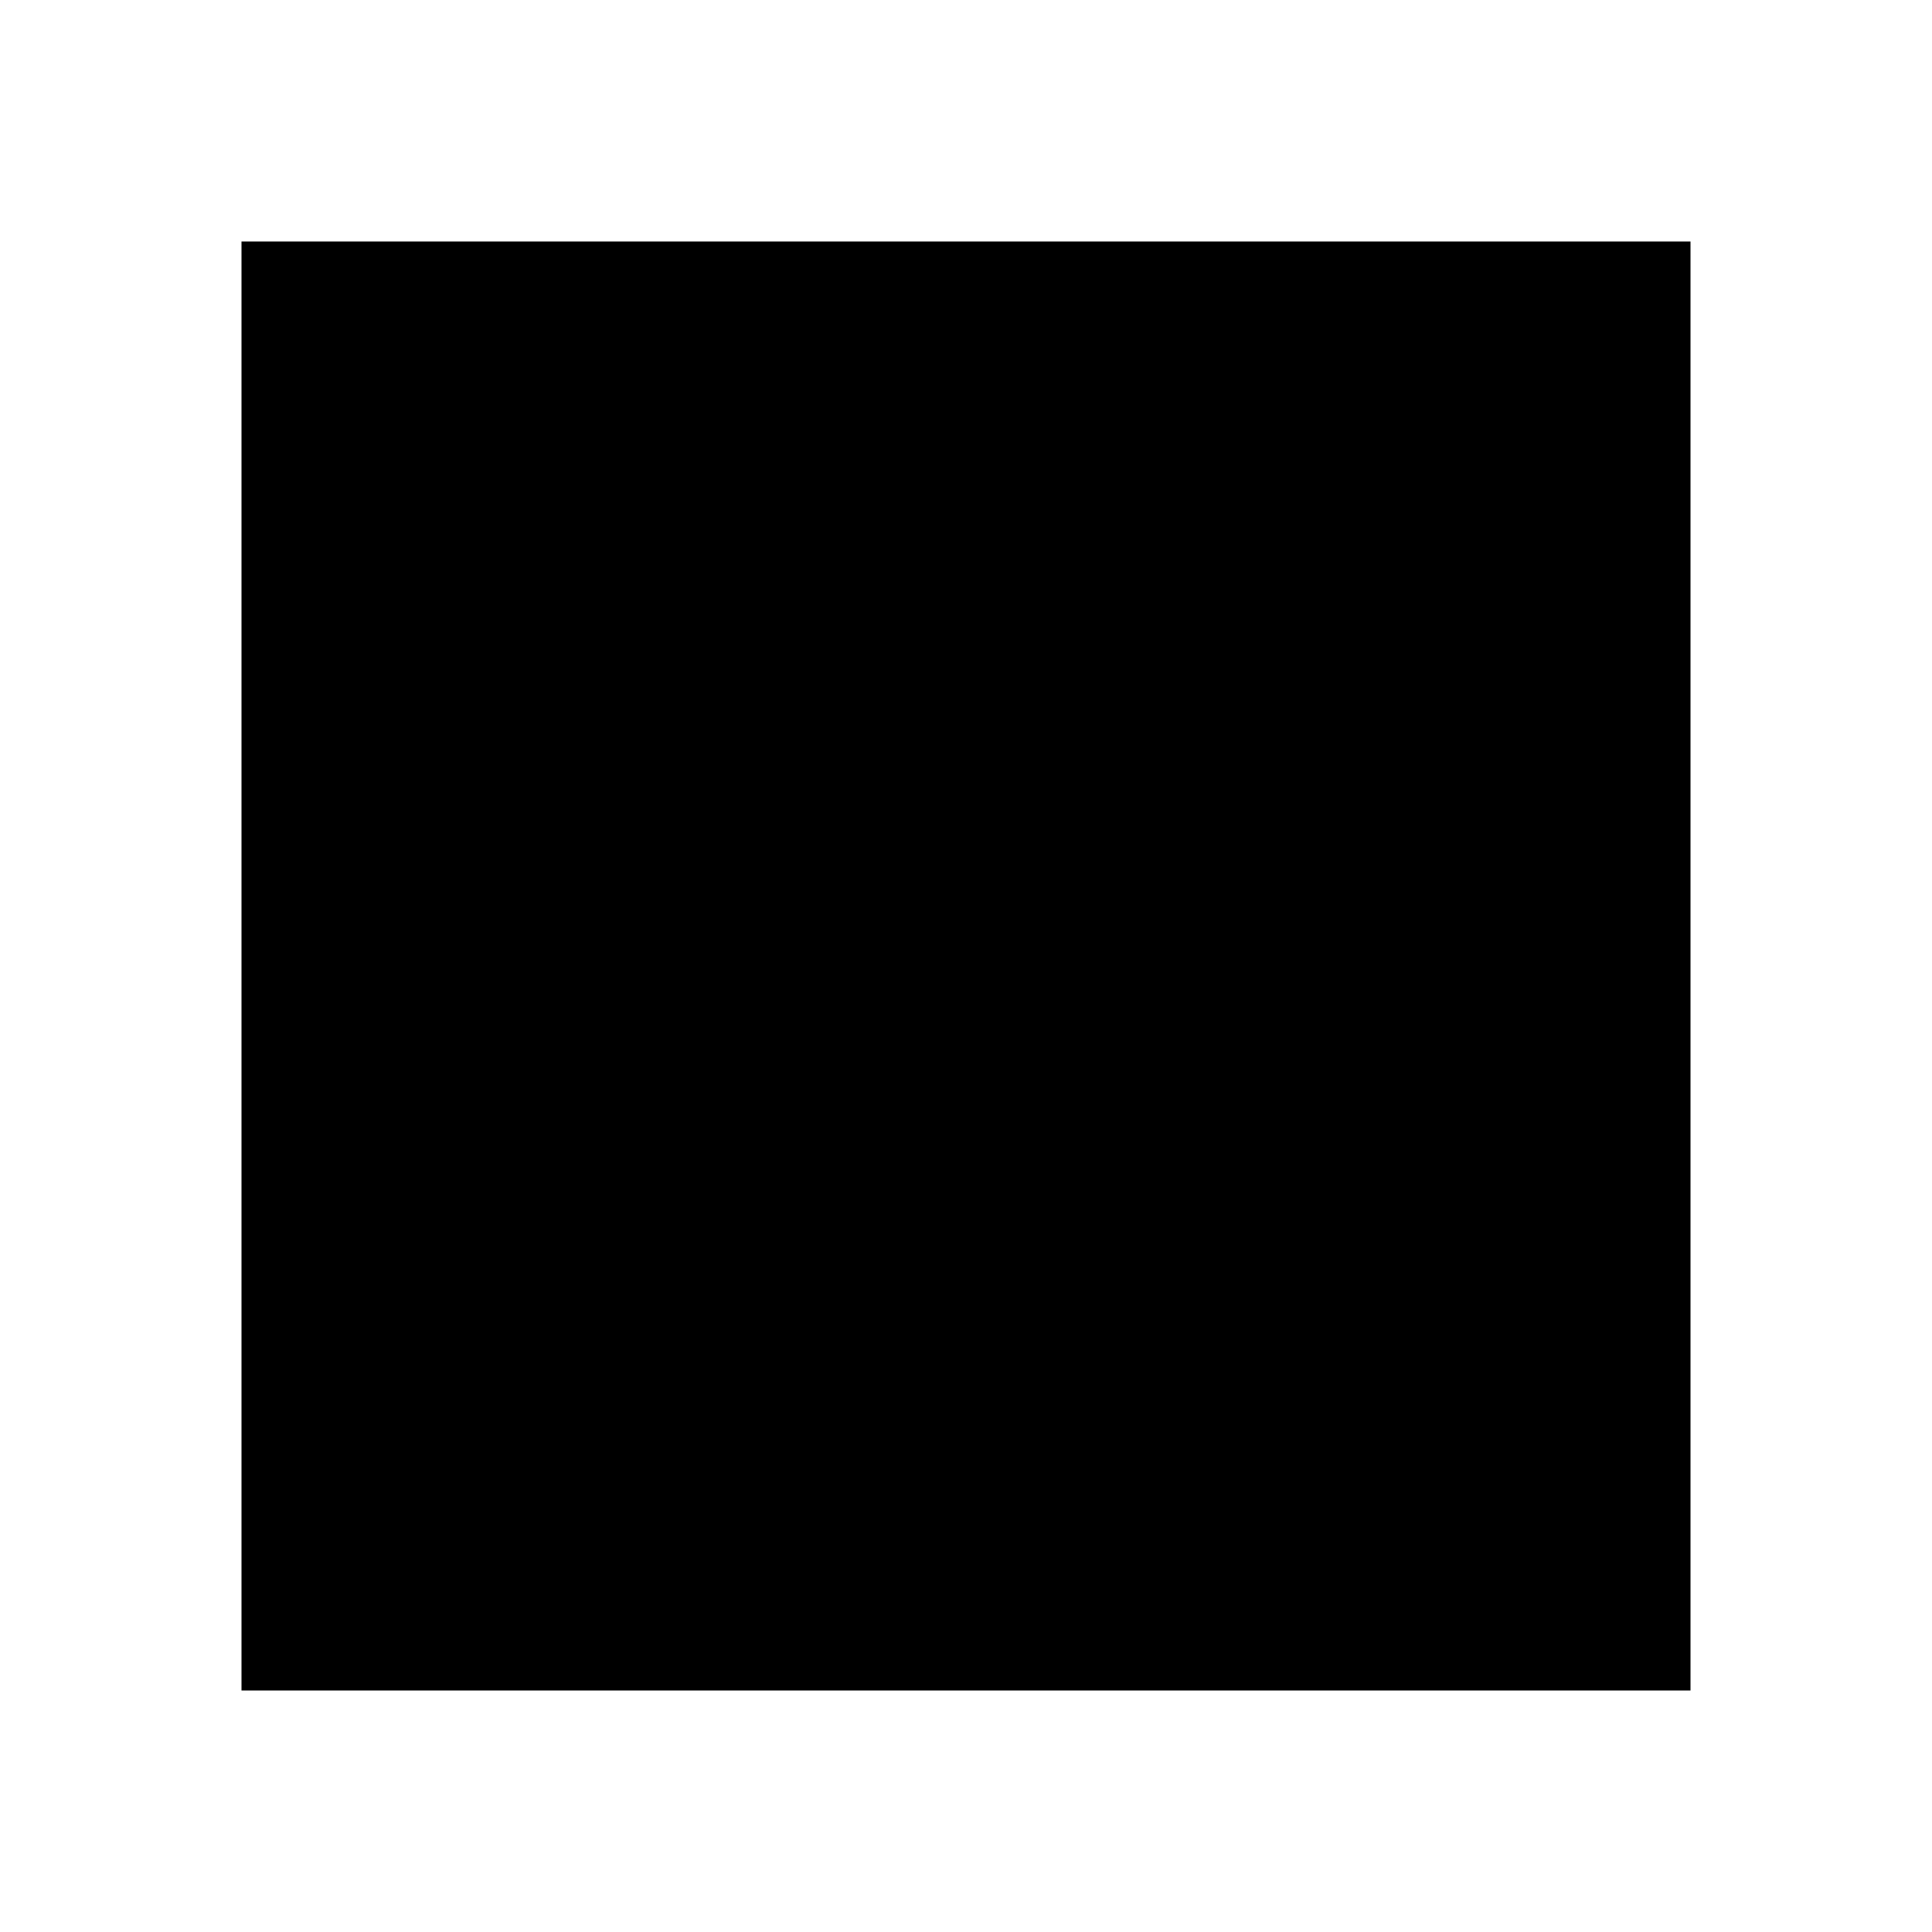
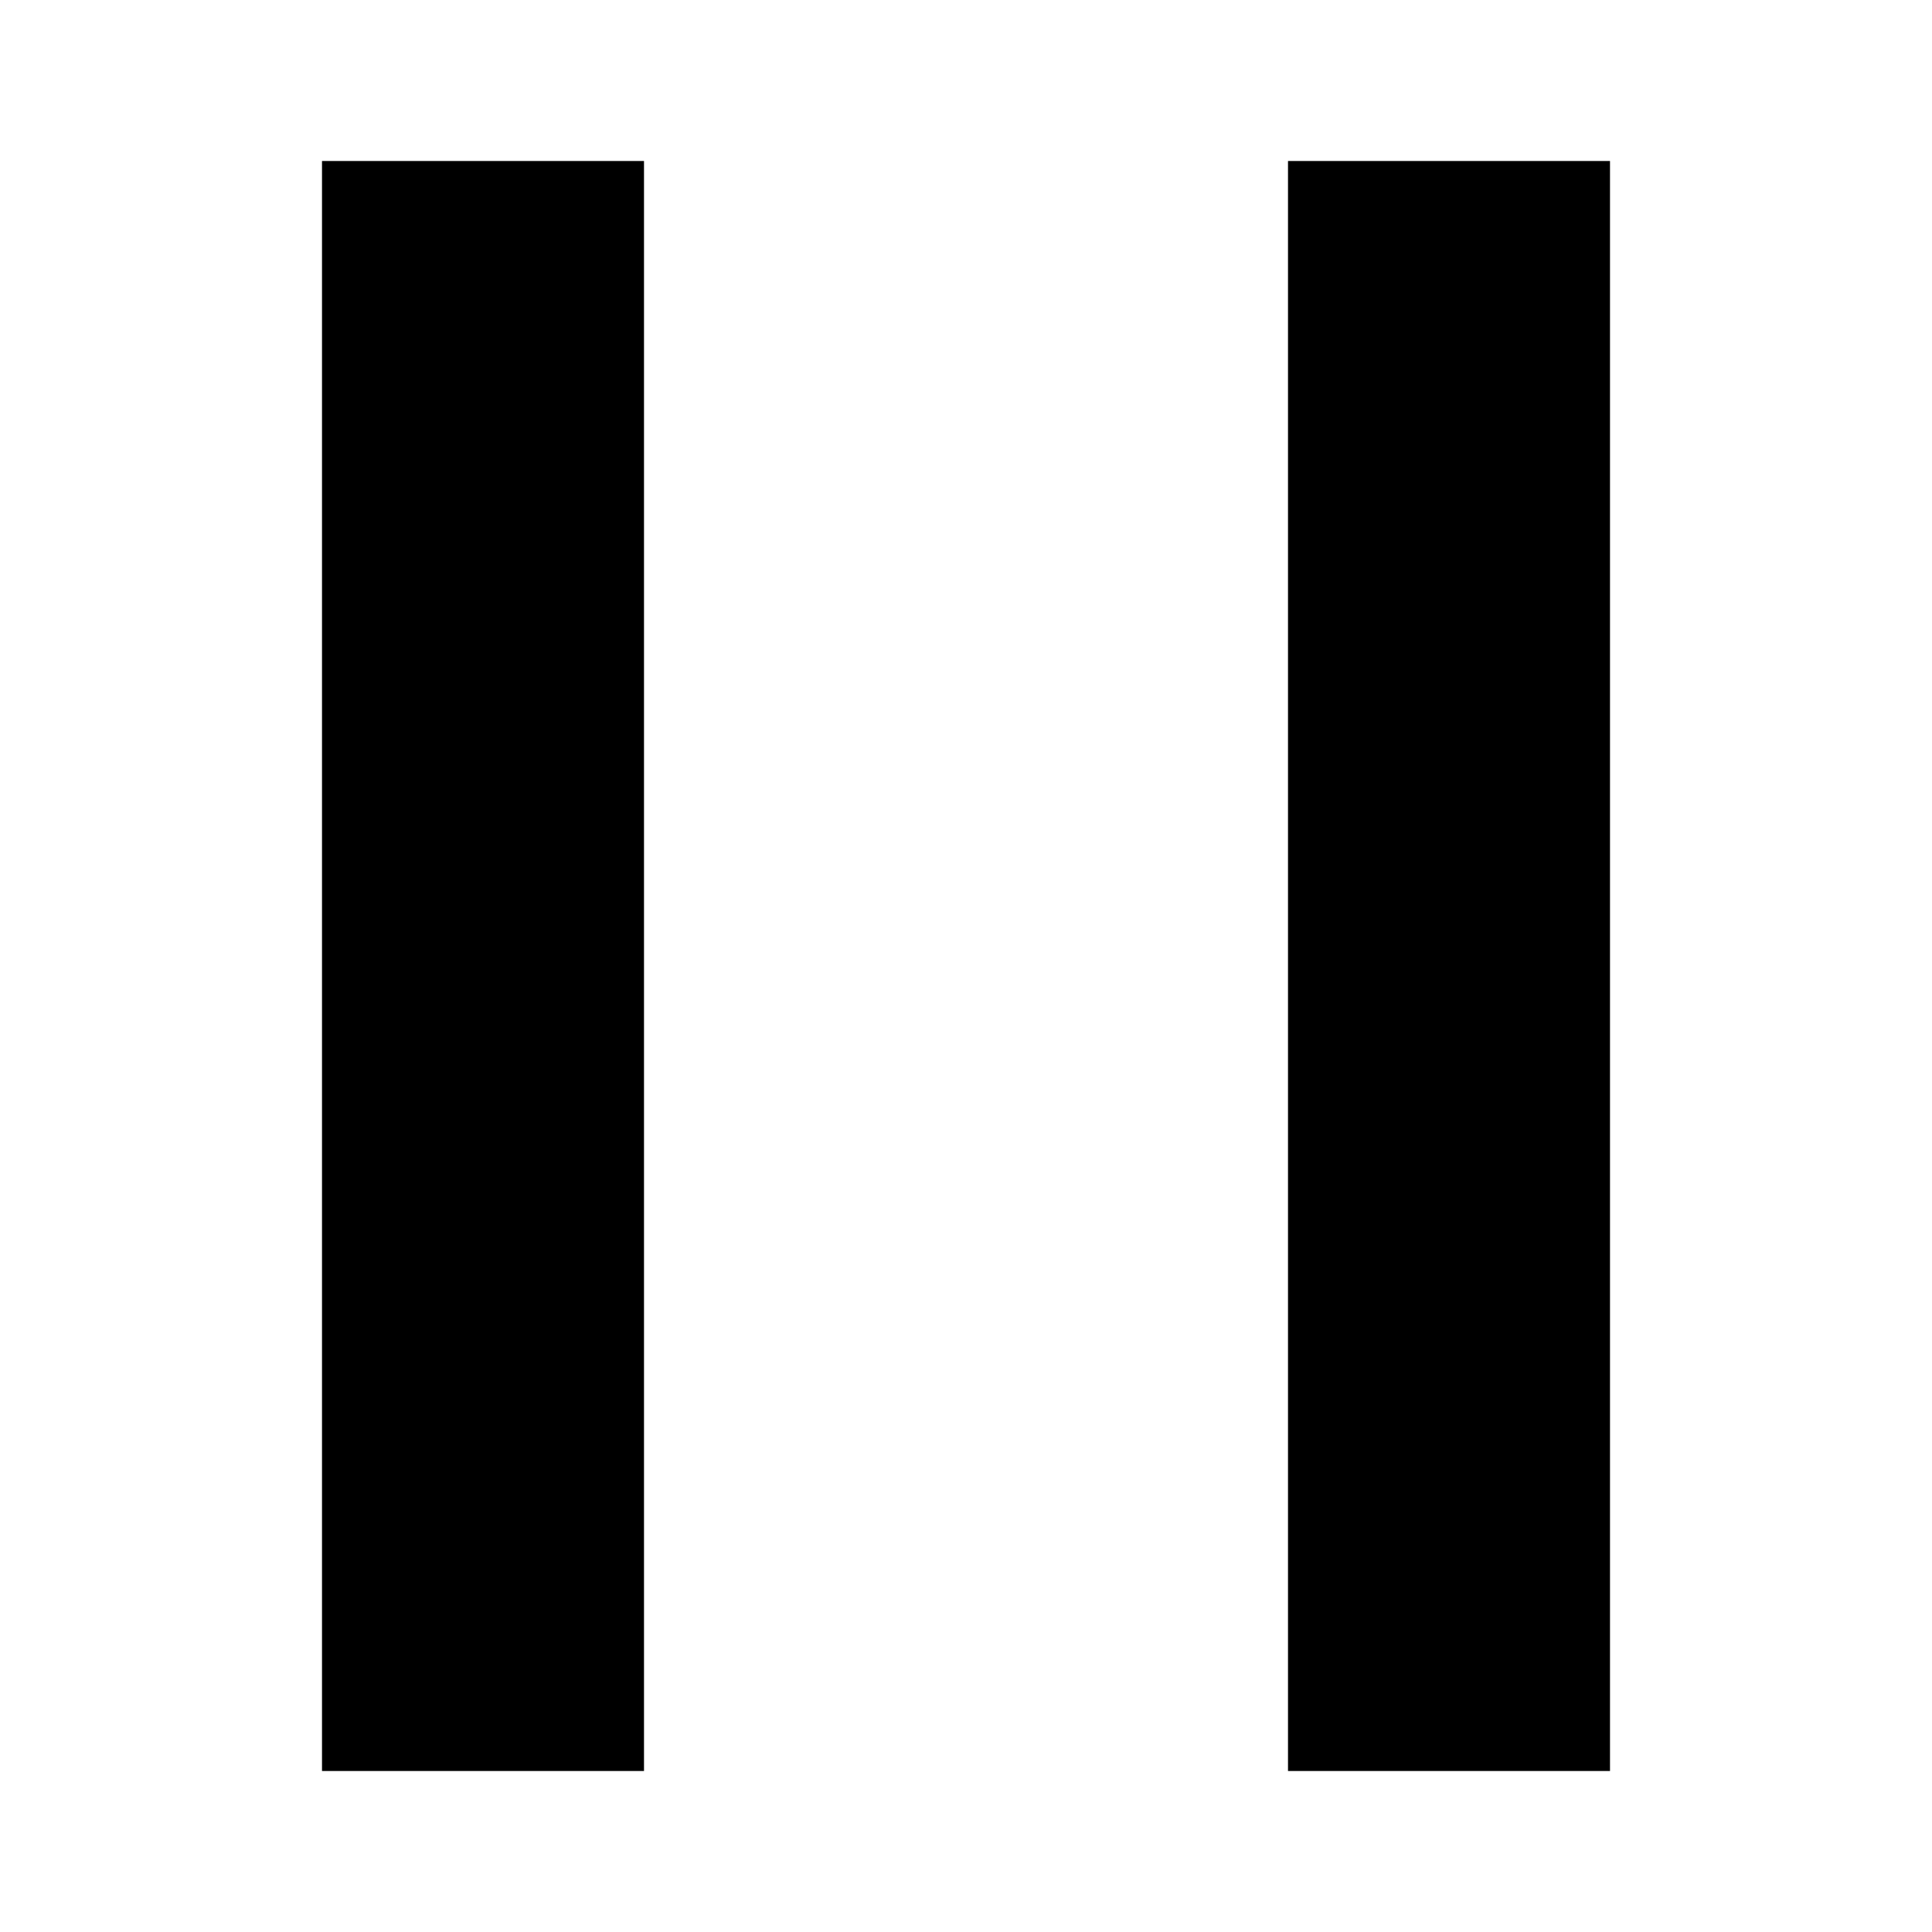
- <svg xmlns="http://www.w3.org/2000/svg" t="1703826412413" class="icon" viewBox="0 0 1024 1024" version="1.1" p-id="4199" width="200" height="200">
-   <path d="M128 128l0 768 768 0 0-768-768 0z" p-id="4200" />
+ <svg xmlns="http://www.w3.org/2000/svg" t="1712140372035" class="icon" viewBox="0 0 1024 1024" version="1.1" p-id="4244" width="200" height="200">
+   <path d="M170.667 938.667h170.667V85.333H170.667v853.333zM682.667 85.333v853.333h170.667V85.333H682.667z" p-id="4245" />
</svg>
